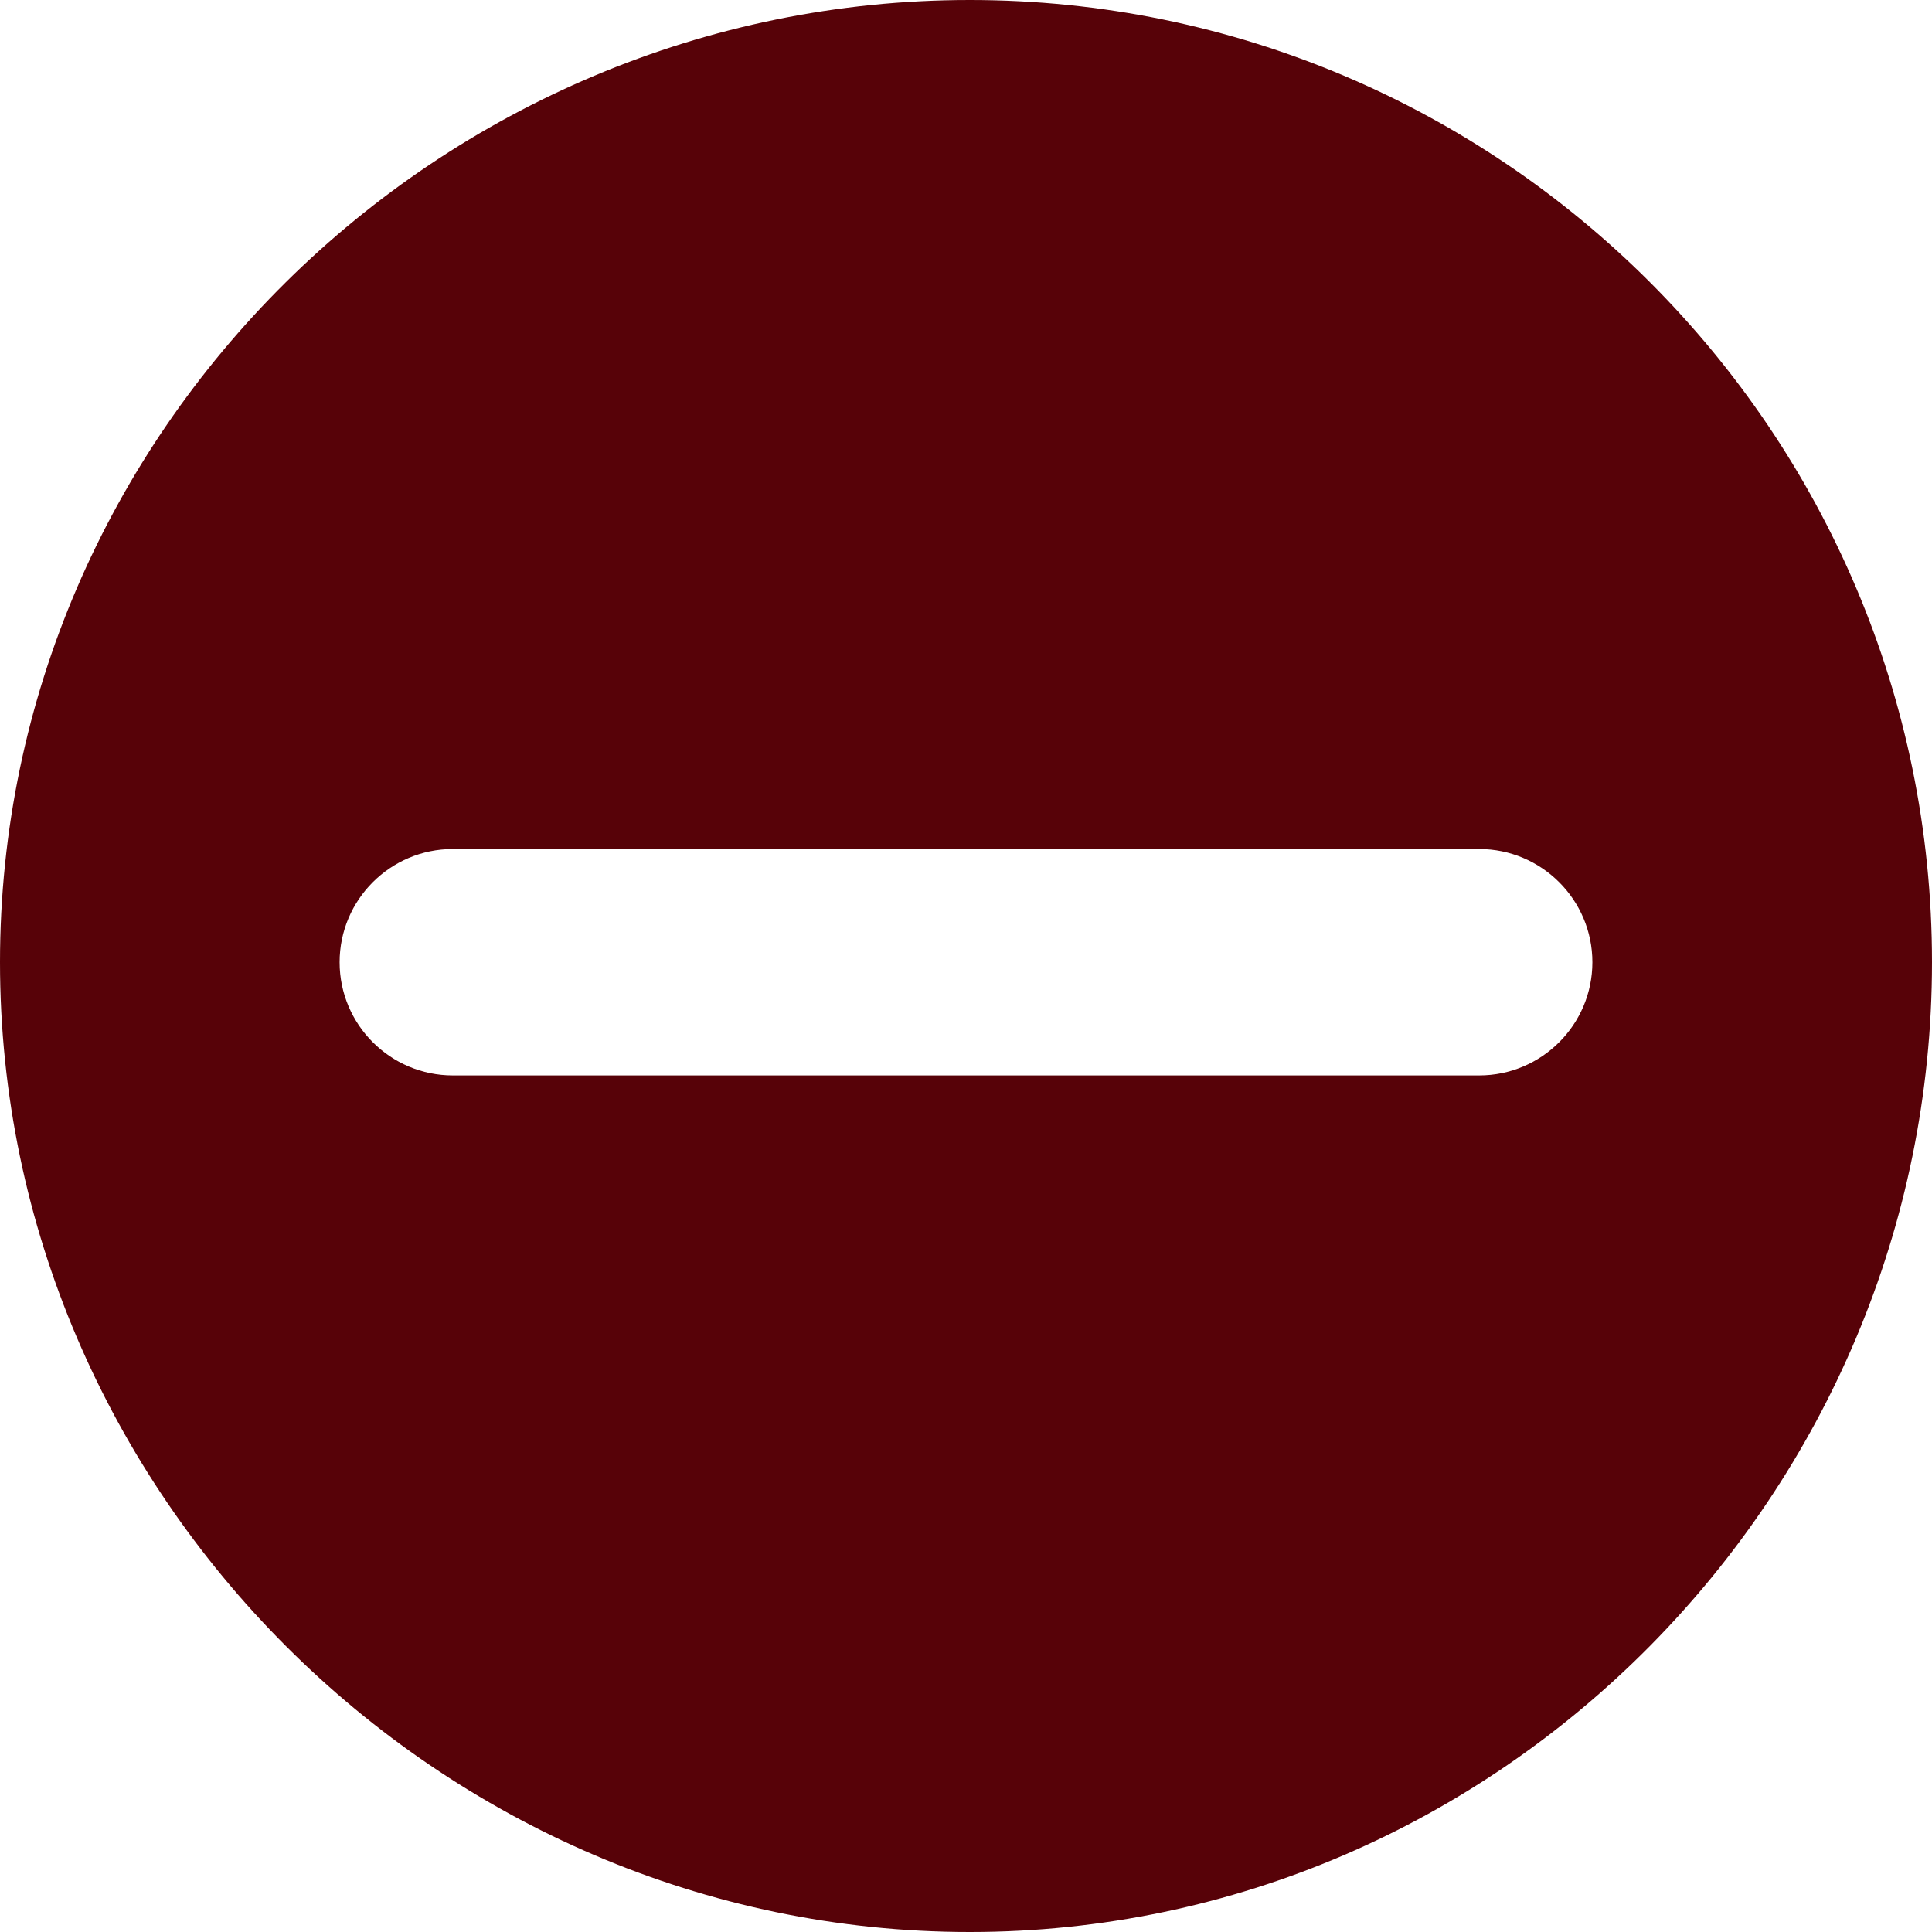
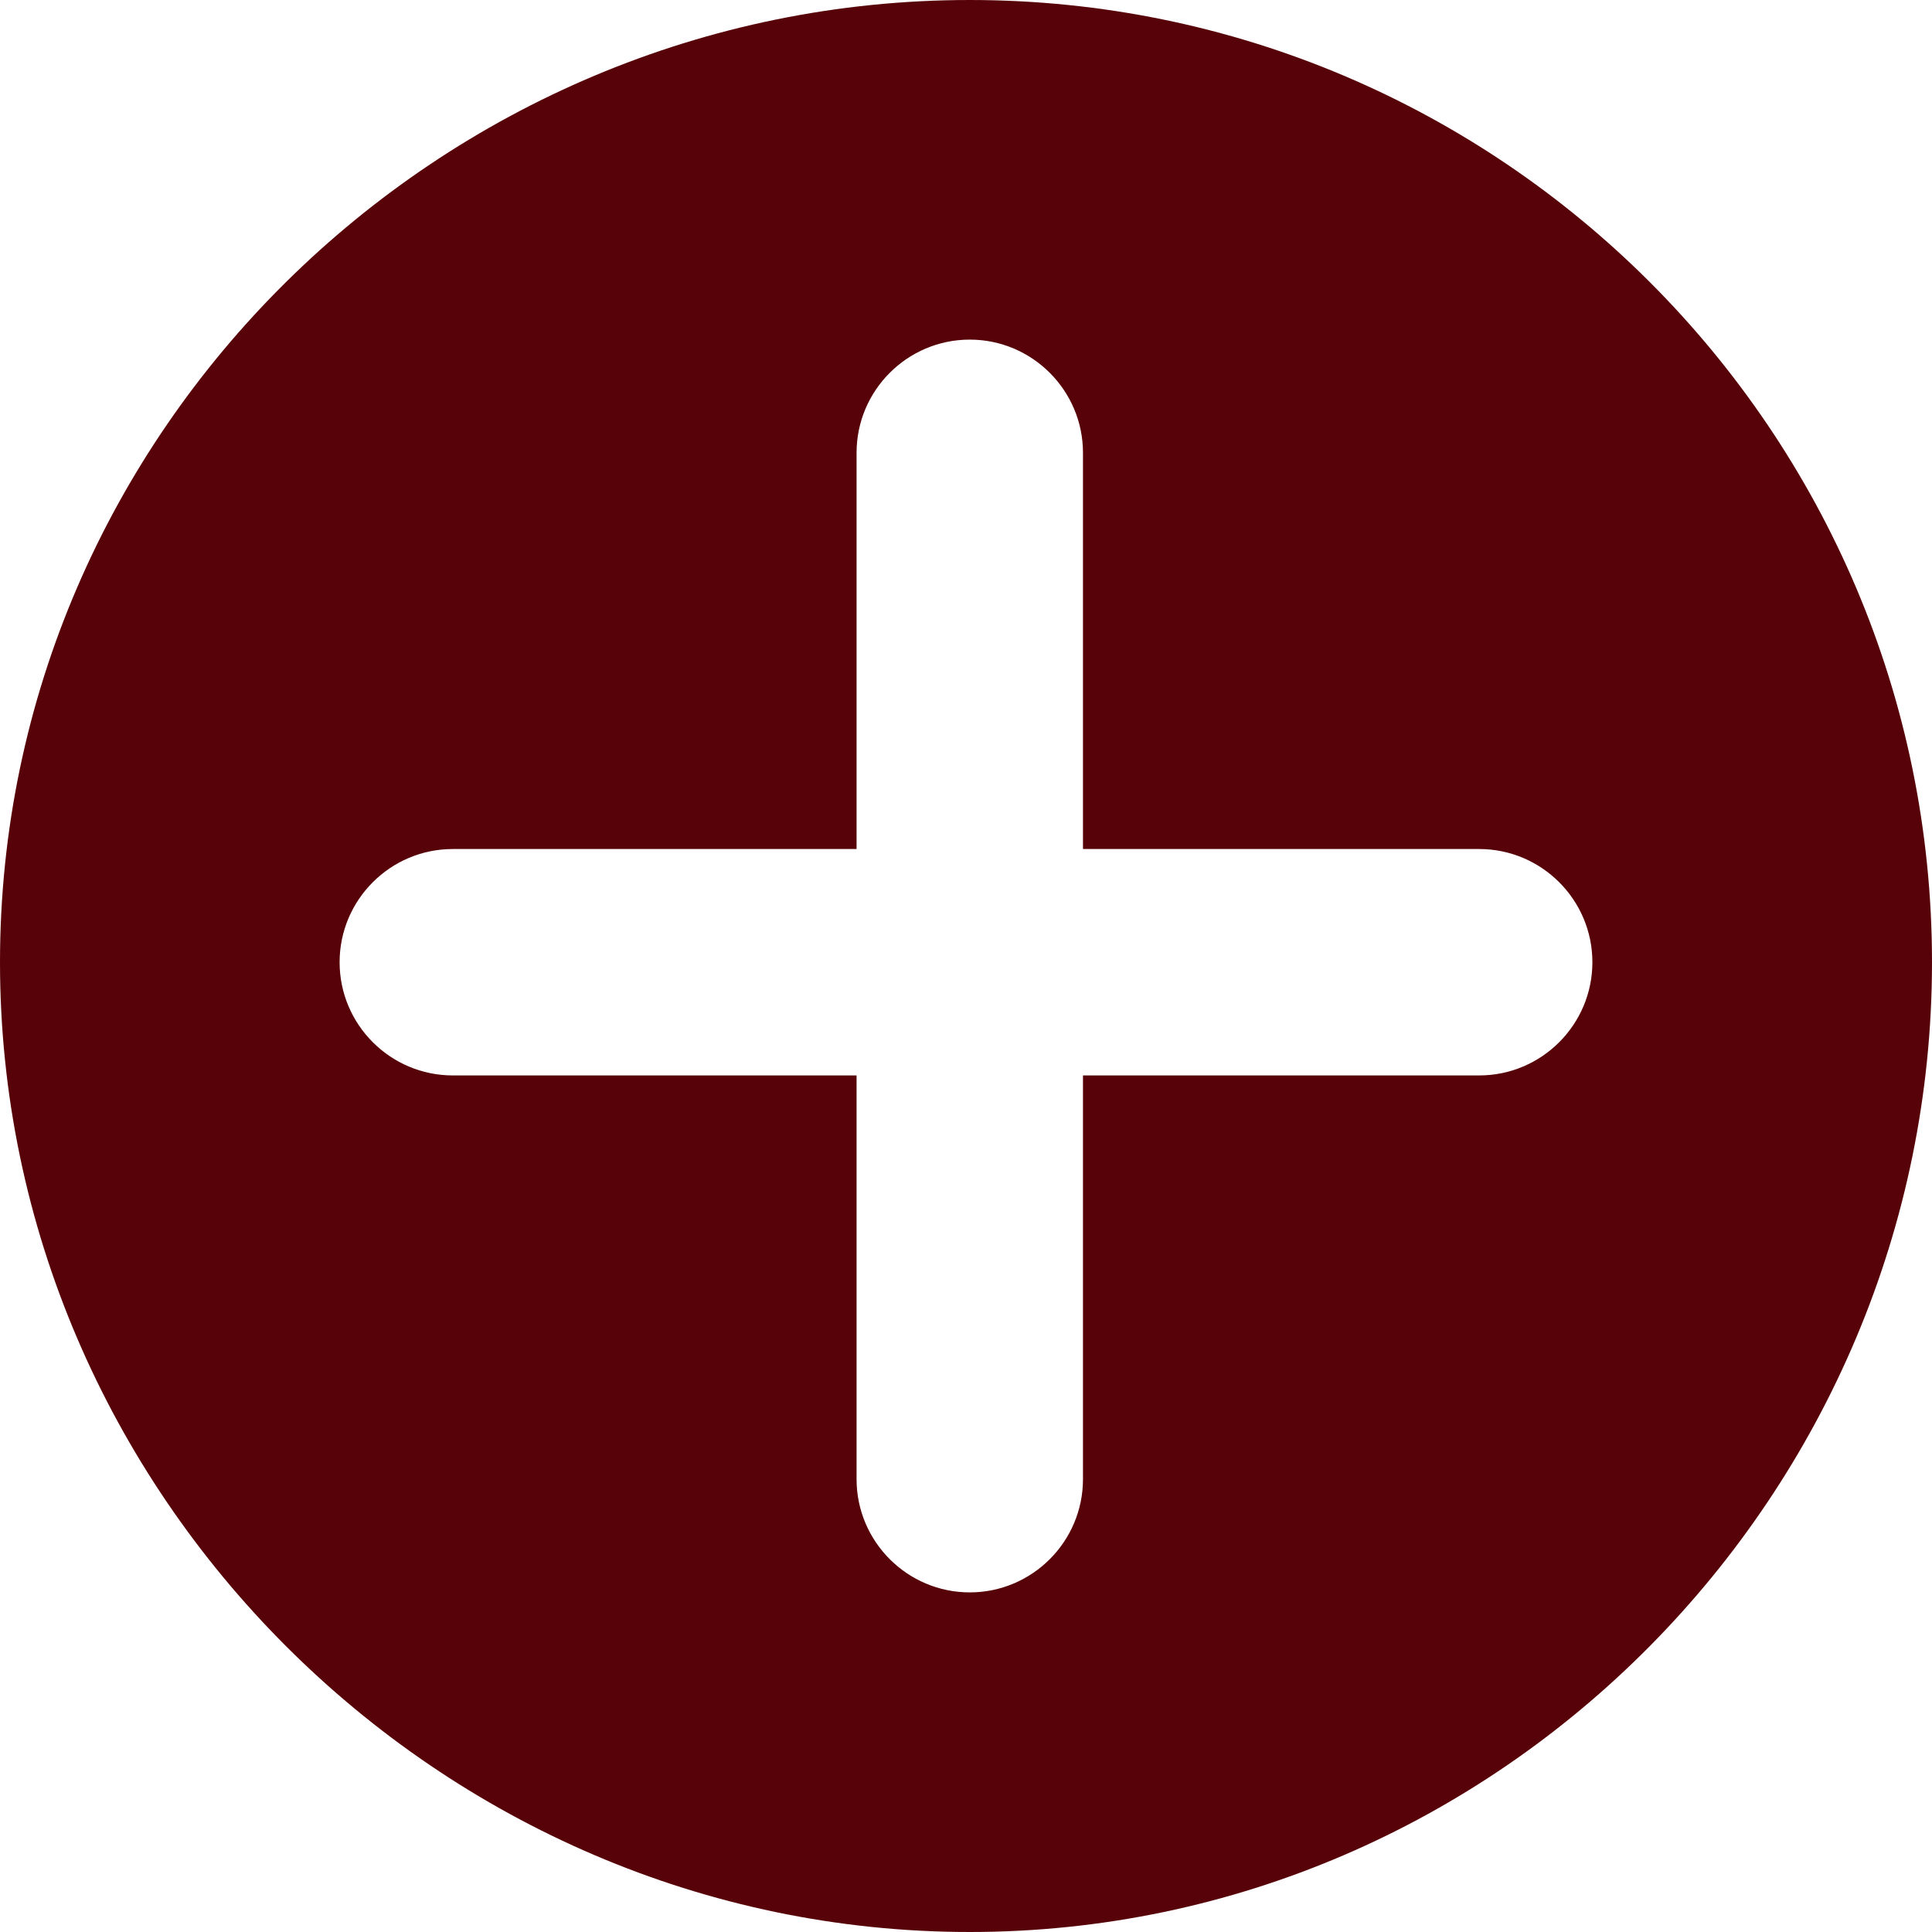
- <svg xmlns="http://www.w3.org/2000/svg" version="1.1" fill="#570208" x="0px" y="0px" viewBox="0 0 512 512" style="enable-background:new 0 0 512 512;" xml:space="preserve">
+ <svg xmlns="http://www.w3.org/2000/svg" class="w-6 h-6" version="1.1" x="0px" y="0px" viewBox="0 0 512 512" style="enable-background:new 0 0 512 512;" xml:space="preserve" fill="#570208">
  <g>
    <g>
-       <path d="M257,0C116.39,0,0,114.39,0,255s116.39,257,257,257s255-116.39,255-257S397.61,0,257,0z M392,285H120                                         c-16.54,0-30-13.46-30-30c0-16.54,13.46-30,30-30h272c16.53,0,30,13.46,30,30S408.53,285,392,285z" />
+       <path d="M257,0C116.39,0,0,114.39,0,255s116.39,257,257,257s255-116.39,255-257S397.61,0,257,0z M392,285H287v107                                                     c0,16.54-13.47,30-30,30c-16.54,0-30-13.46-30-30V285H120c-16.54,0-30-13.46-30-30c0-16.54,13.46-30,30-30h107V120                                                     c0-16.54,13.46-30,30-30c16.53,0,30,13.46,30,30v105h105c16.53,0,30,13.46,30,30S408.53,285,392,285z" />
    </g>
  </g>
</svg>
